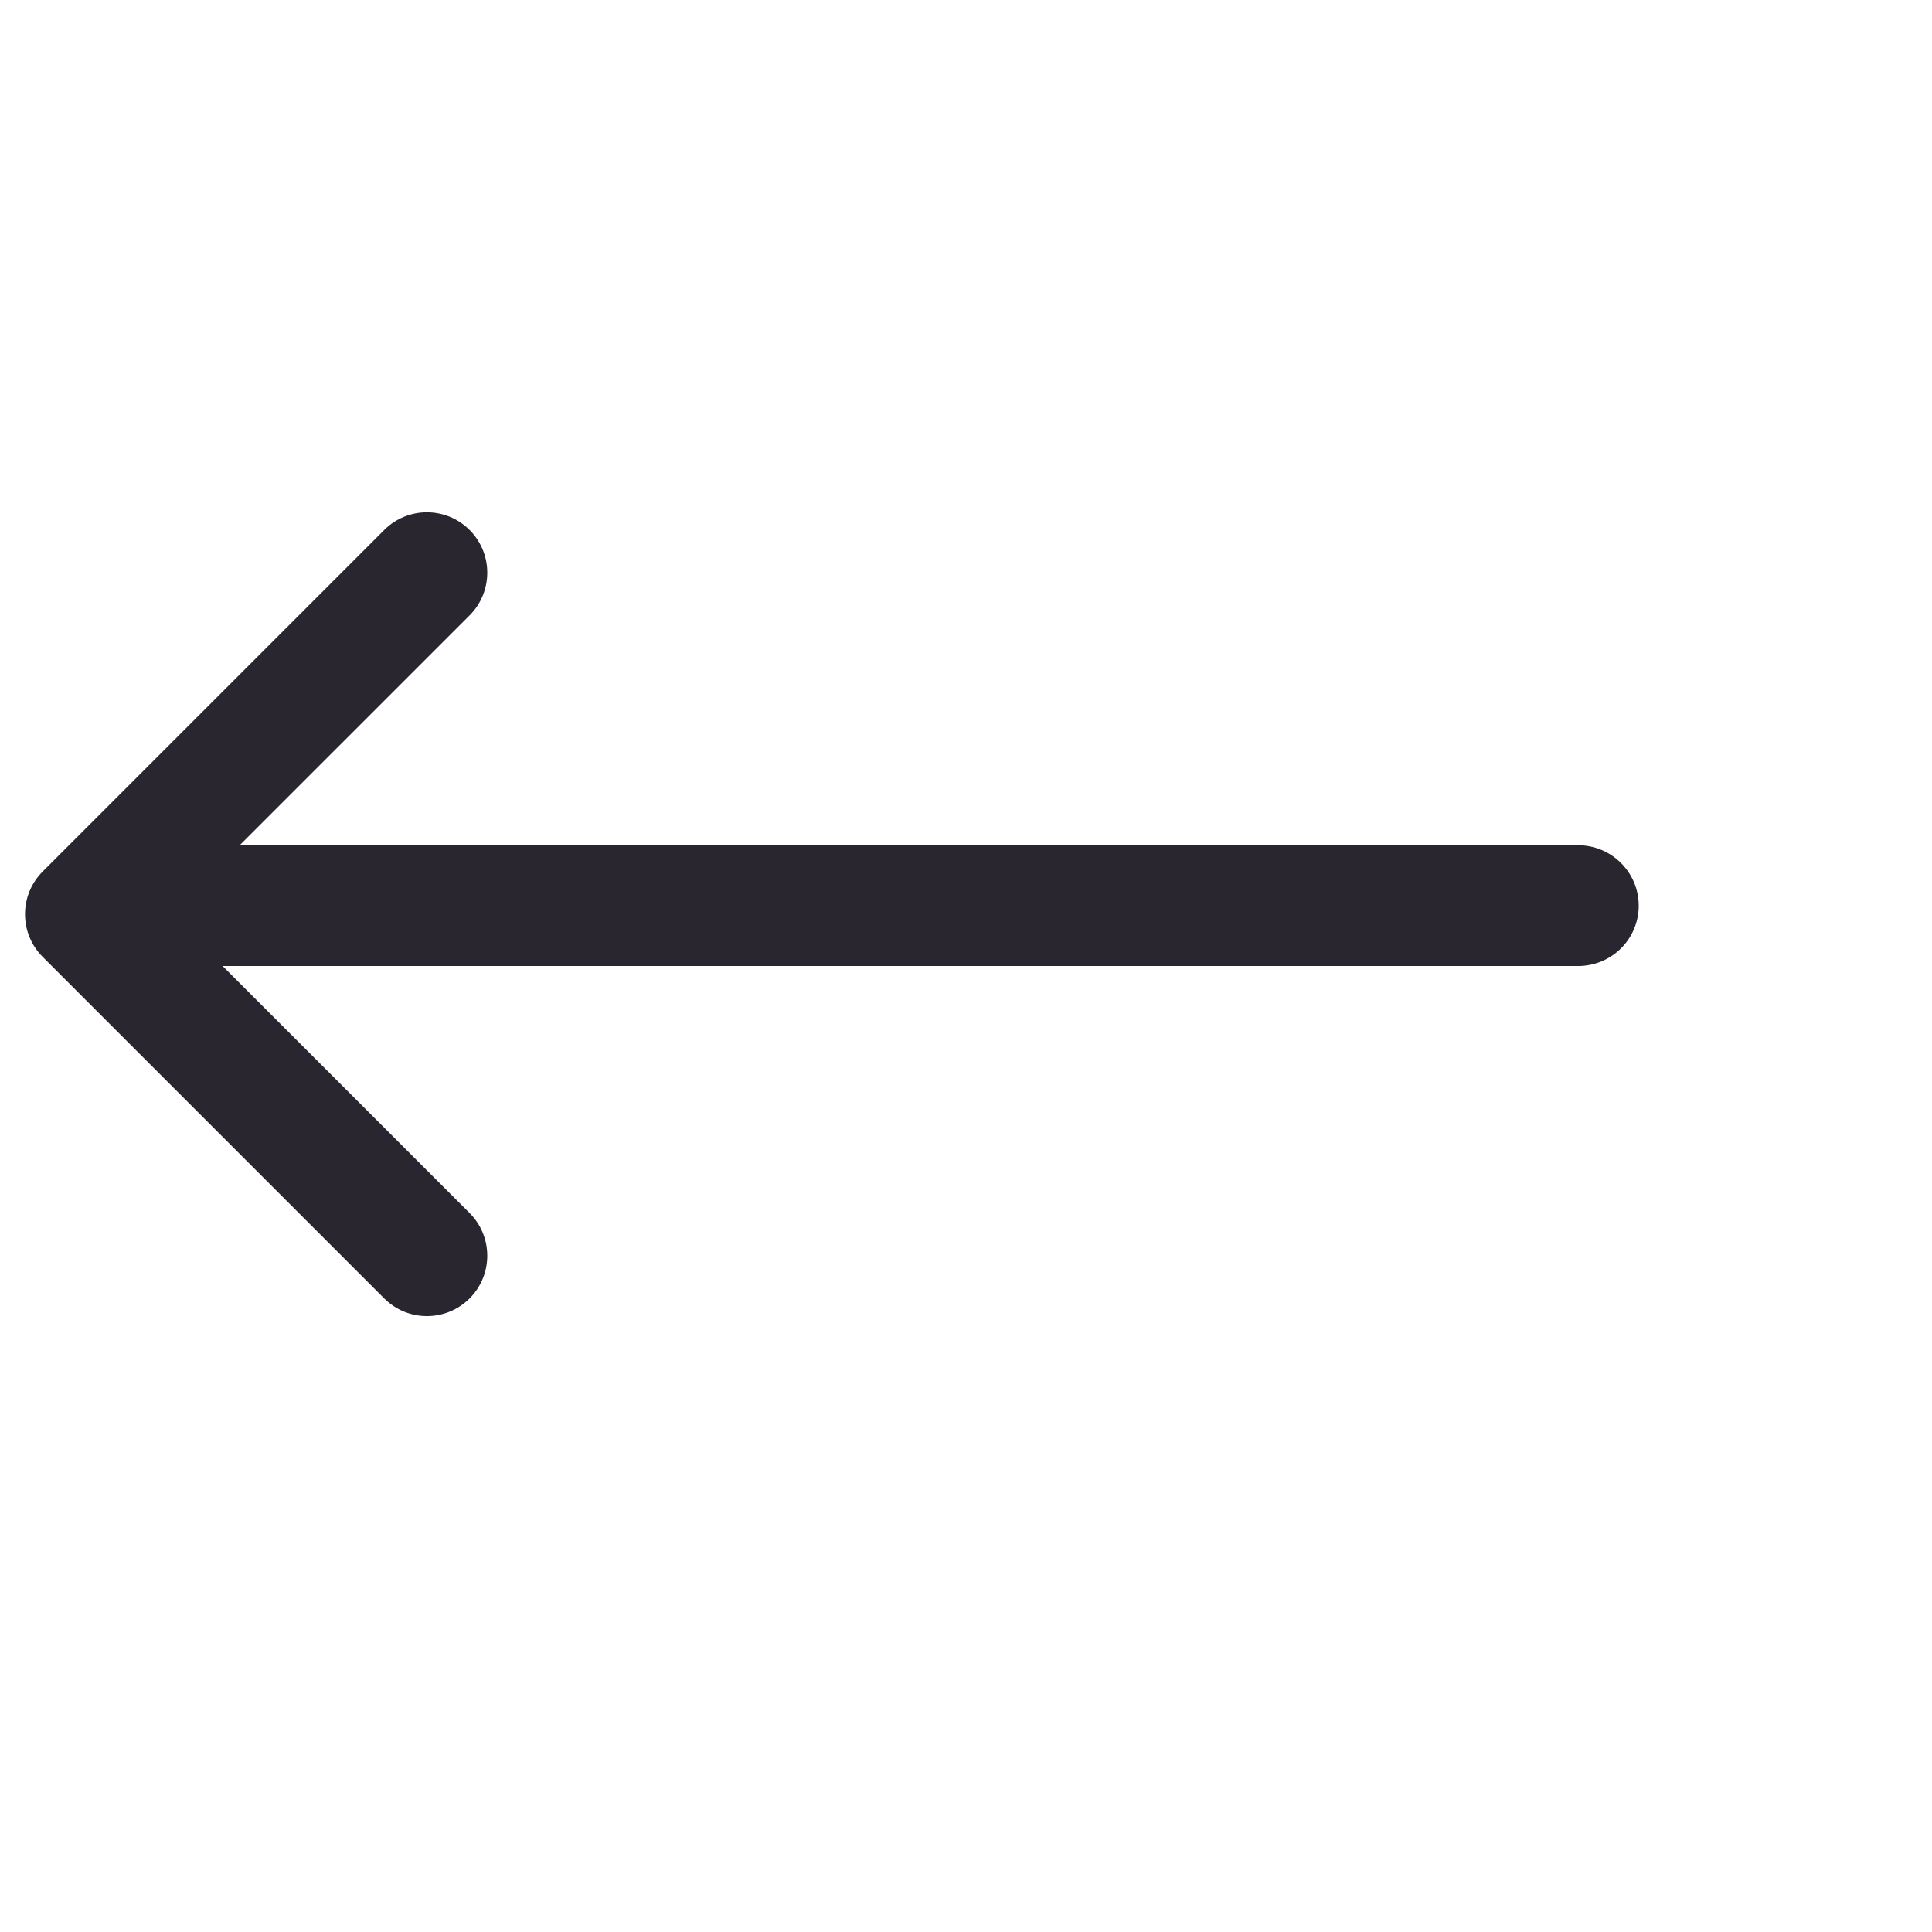
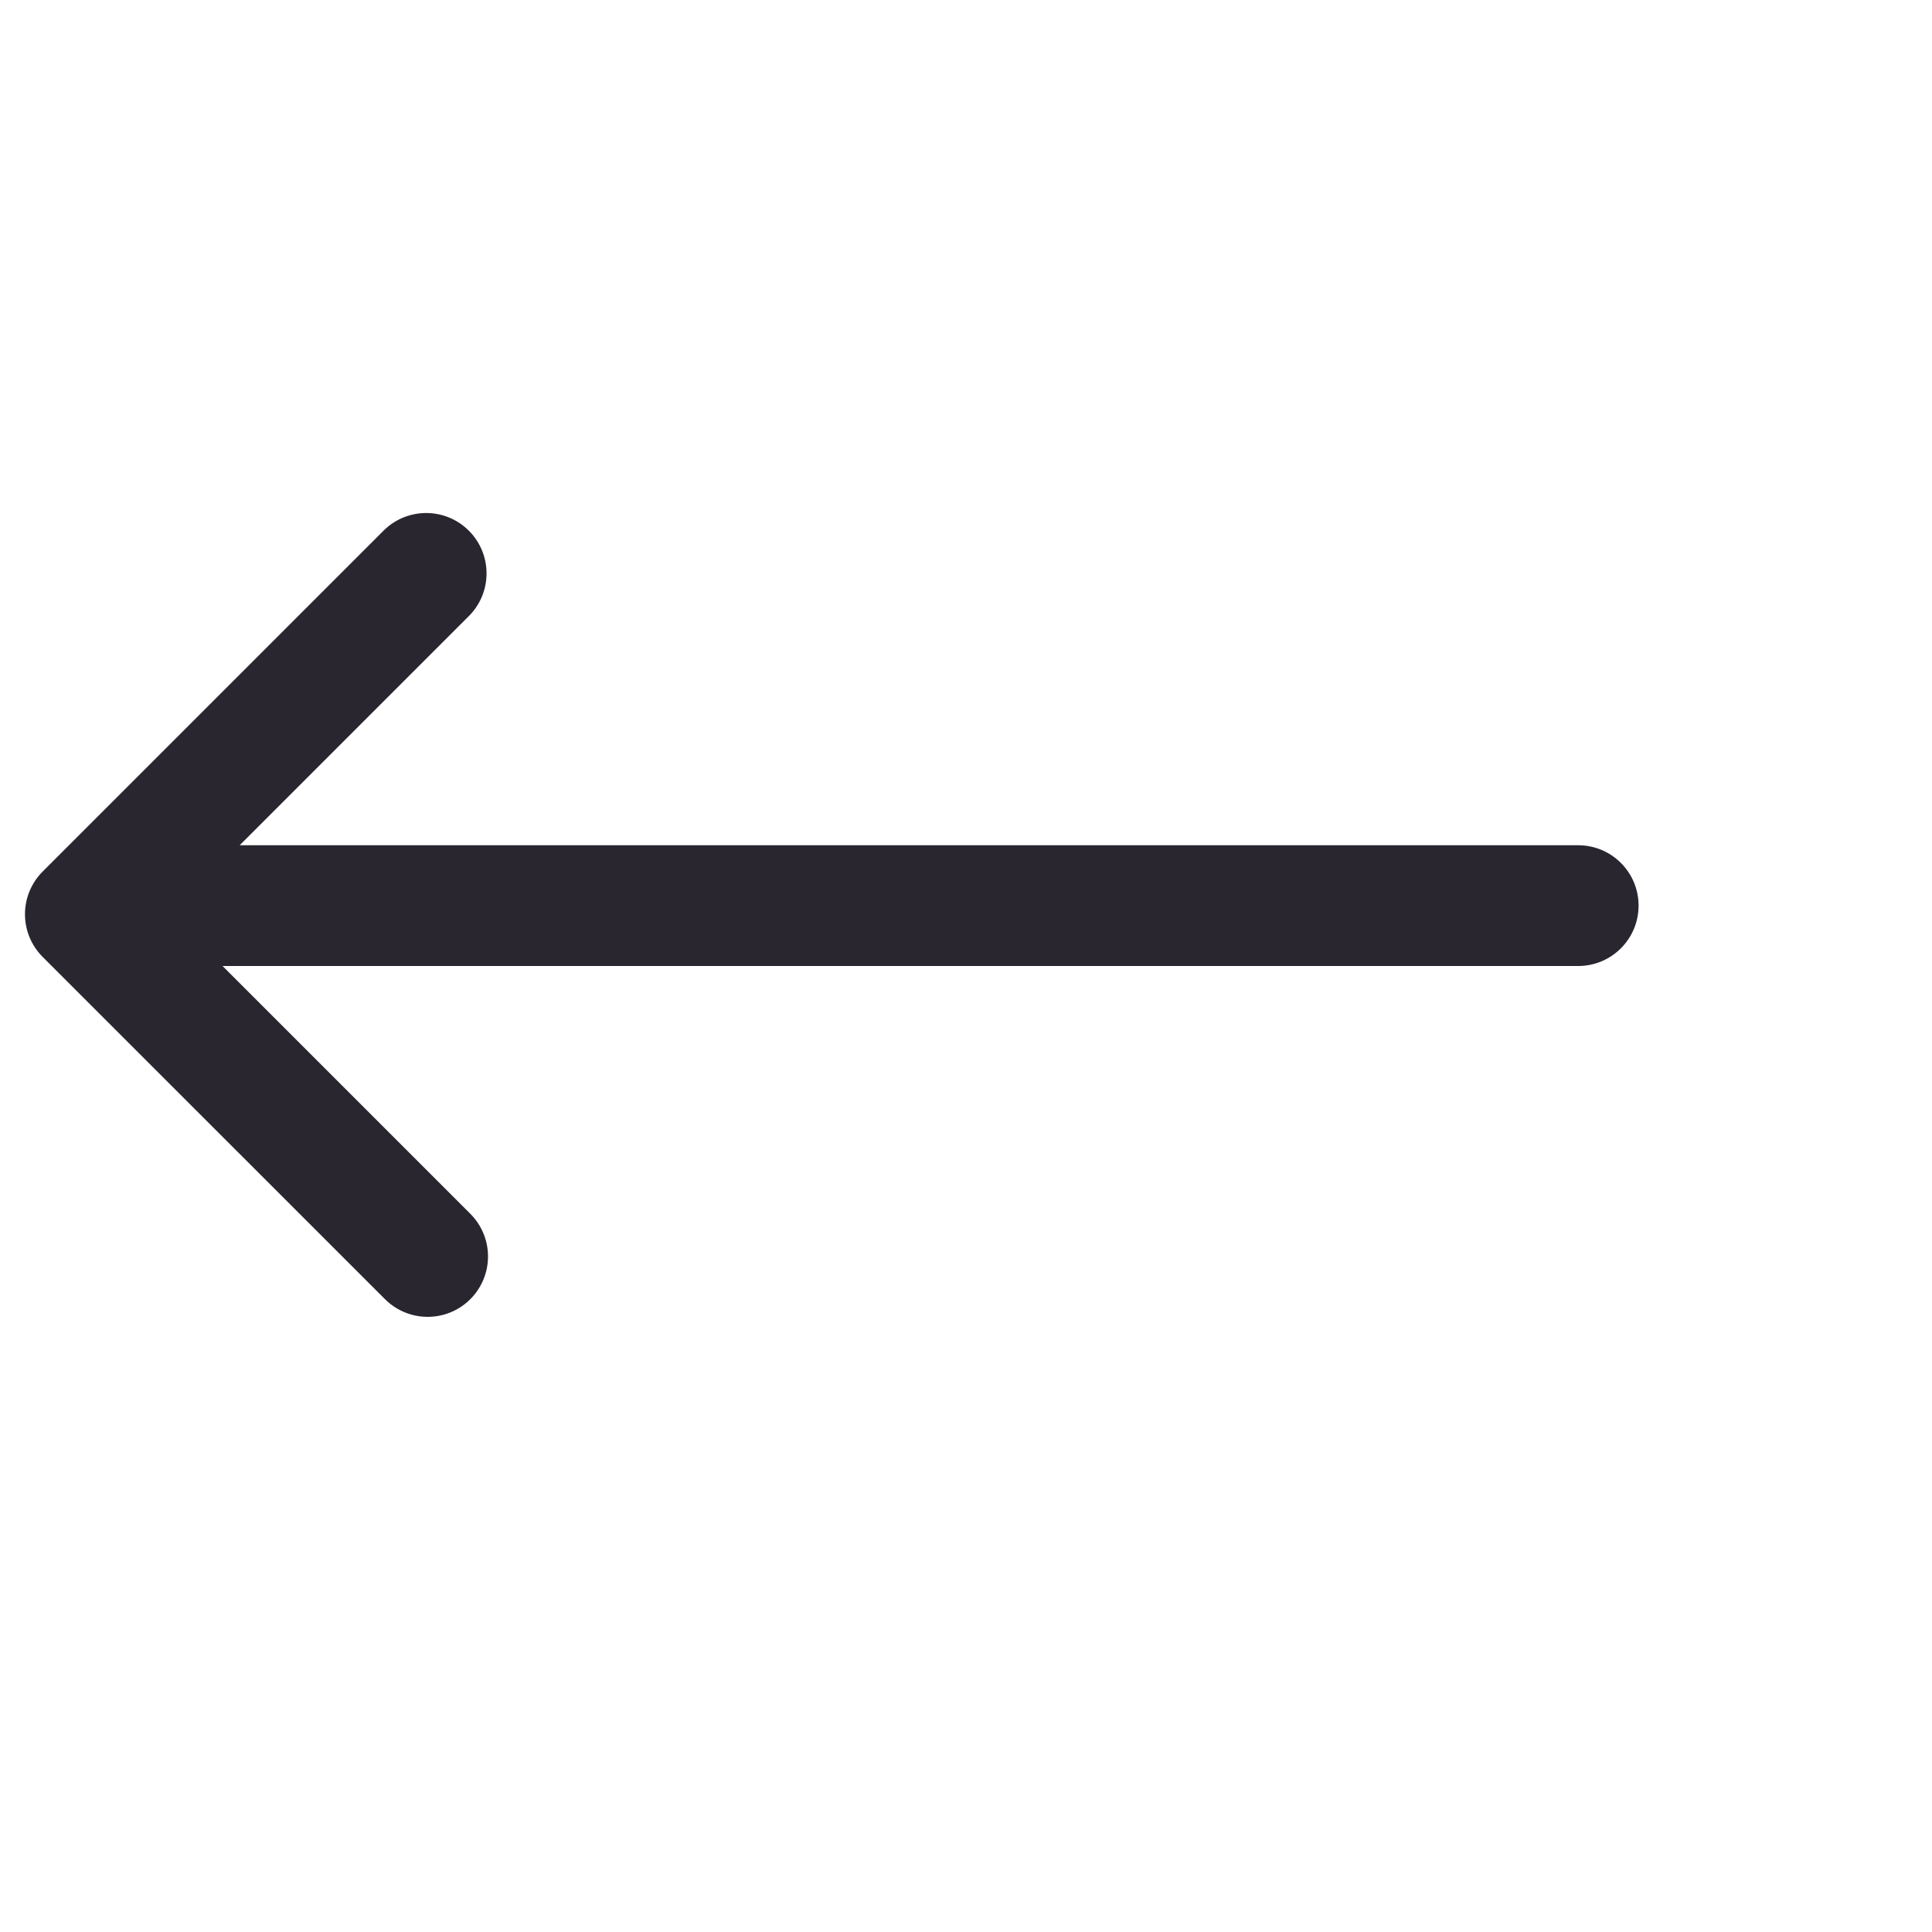
- <svg xmlns="http://www.w3.org/2000/svg" width="32px" height="32px" viewBox="0 0 32 32" version="1.1">
-   <defs />
-   <g id="Page-1" stroke="none" stroke-width="1" fill="none" fill-rule="evenodd">
-     <g id="arrow/1" fill="#2A2630">
-       <g id="Rectangle-348">
-         <path d="M7.355,23.142 L13.142,23.142 C13.694,23.142 14.142,23.59 14.142,24.142 C14.142,24.694 13.694,25.142 13.142,25.142 L5.142,25.142 C4.59,25.142 4.142,24.694 4.142,24.142 L4.142,16.142 C4.142,15.59 4.59,15.142 5.142,15.142 C5.694,15.142 6.142,15.59 6.142,16.142 L6.142,21.527 L21.817,5.852 C22.208,5.461 22.843,5.459 23.234,5.849 C23.627,6.242 23.623,6.874 23.232,7.266 L7.355,23.142 Z" transform="translate(14.14214, 15.14214) rotate(-315) translate(-14.14214, -15.14214) " />
-       </g>
-     </g>
-   </g>
+ <svg xmlns="http://www.w3.org/2000/svg" width="32" height="32" viewBox="0 0 32 32">
+   <path d="M3.686 16l4.092 4.092a1 1 0 1 1-1.414 1.414L.707 15.85a1 1 0 0 1 0-1.415l5.657-5.657a1 1 0 0 1 1.414 1.414L3.97 14h22.17a1 1 0 1 1 0 2H3.685z" fill="#2A2630" fill-rule="evenodd" />
</svg>
